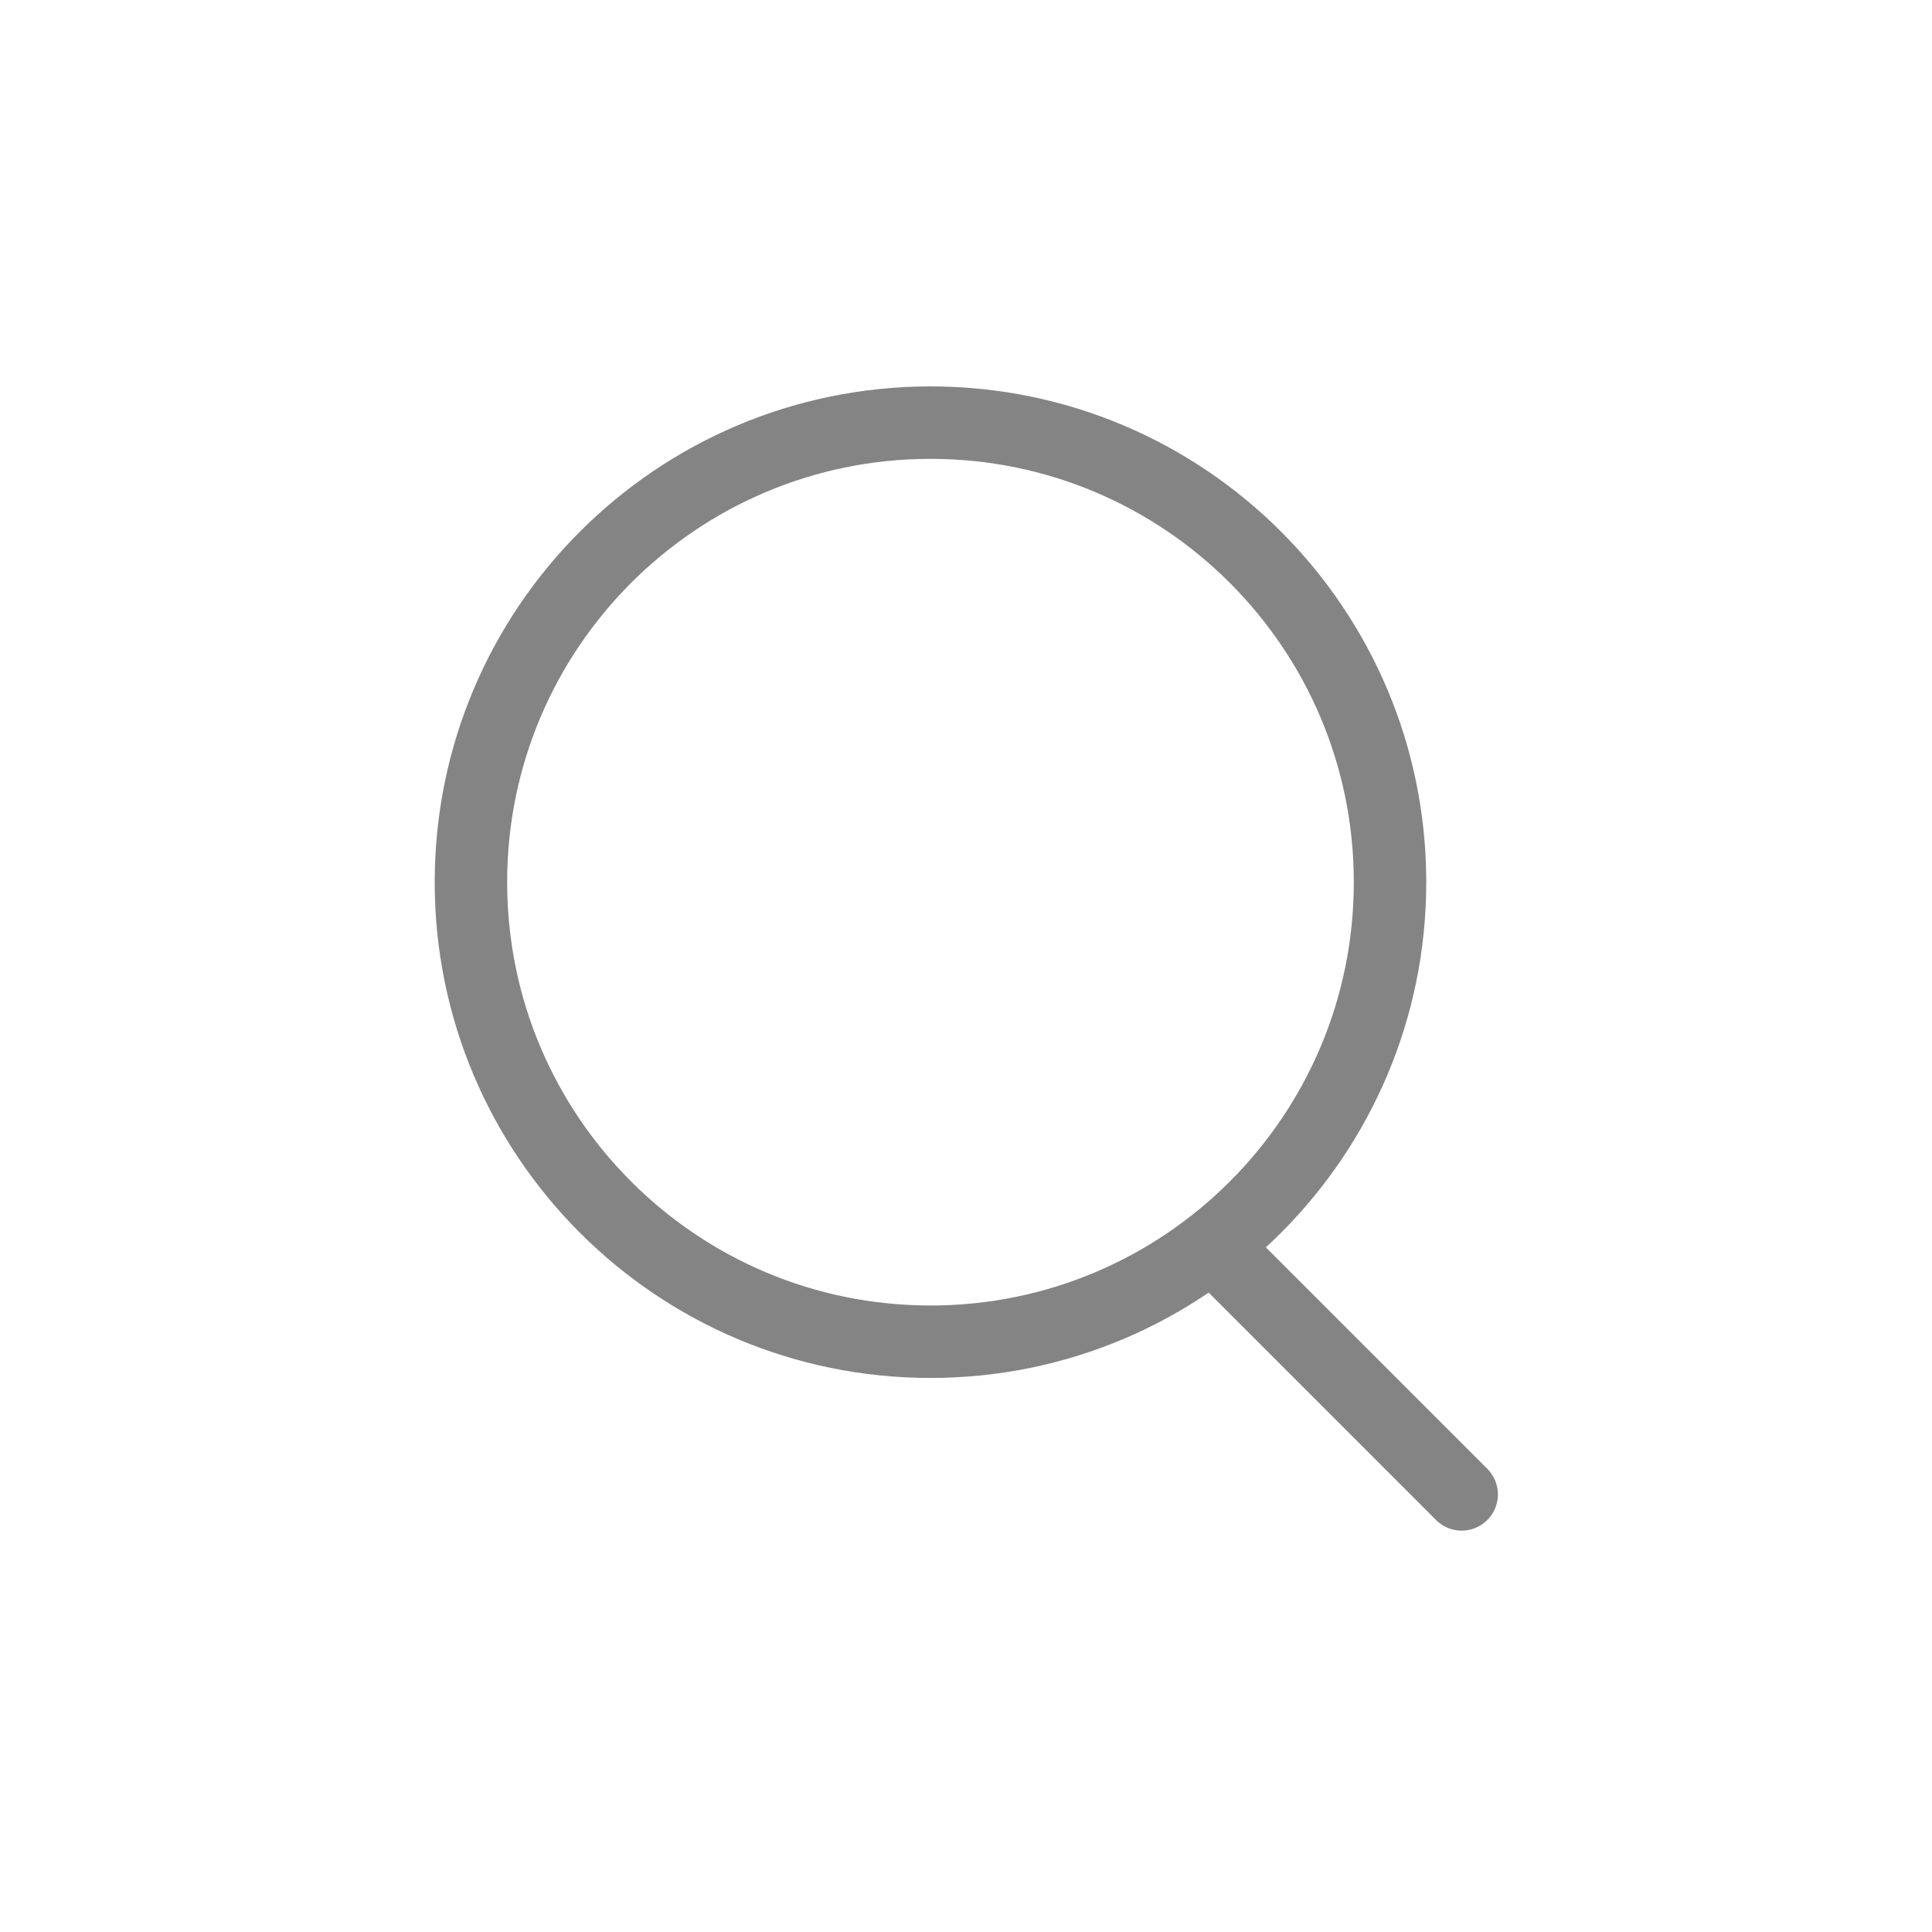
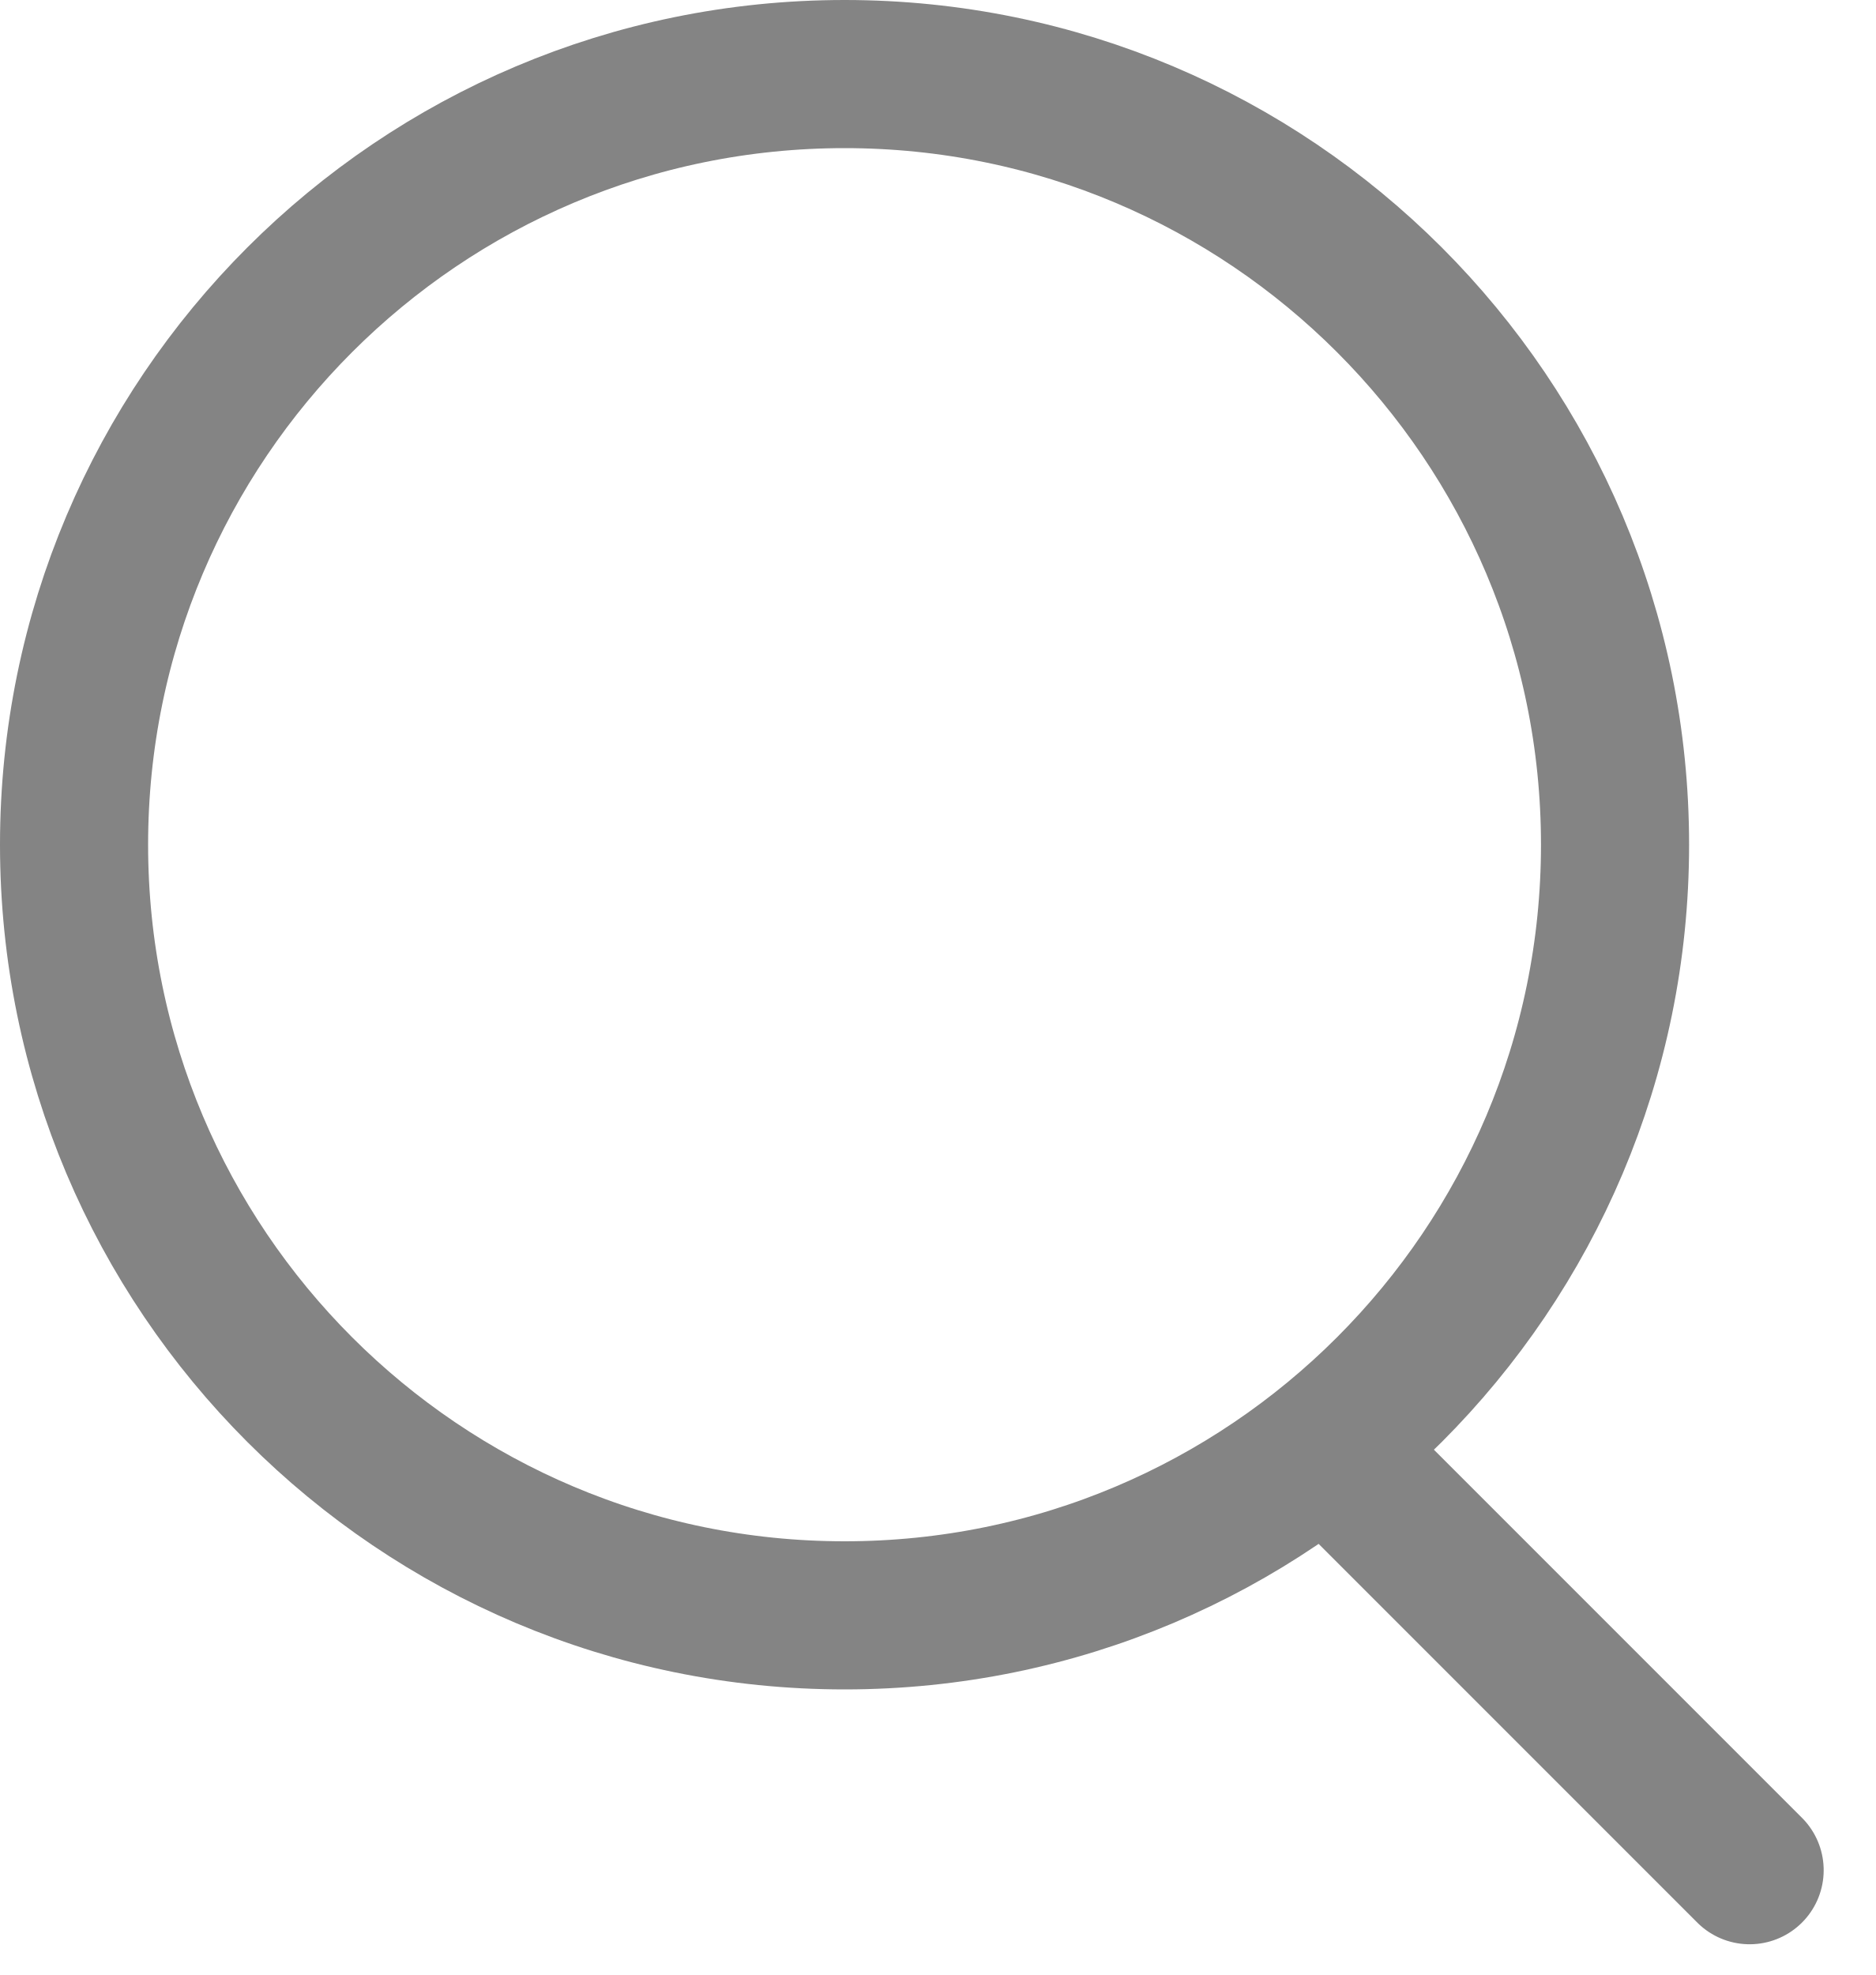
- <svg xmlns="http://www.w3.org/2000/svg" width="40" height="40" viewBox="0 0 40 40" fill="none">
-   <line x1="0.75" y1="-0.75" x2="8.029" y2="-0.75" transform="matrix(0.707109 0.707105 -0.707109 0.707105 24.0547 25.793)" stroke="#848484" stroke-width="1.5" stroke-linecap="round" />
-   <path d="M19.265 8.75C24.519 8.75 28.779 13.01 28.779 18.265C28.779 23.52 24.519 27.779 19.265 27.779C14.01 27.779 9.75 23.52 9.75 18.265C9.75 13.01 14.01 8.75 19.265 8.75Z" stroke="#848484" stroke-width="1.5" />
+ <svg xmlns="http://www.w3.org/2000/svg" width="19" height="20" viewBox="0 0 19 20" fill="none">
+   <line x1="0.75" y1="-0.75" x2="6.566" y2="-0.75" transform="matrix(0.707108 0.707105 -0.707108 0.707105 12.5469 14.8262)" stroke="#848484" stroke-width="1.5" stroke-linecap="round" />
+   <path d="M8.554 0.75C12.863 0.75 16.357 4.244 16.357 8.554C16.357 12.864 12.864 16.358 8.554 16.358C4.244 16.358 0.75 12.864 0.75 8.554C0.75 4.244 4.244 0.75 8.554 0.75Z" stroke="#848484" stroke-width="1.5" />
</svg>
